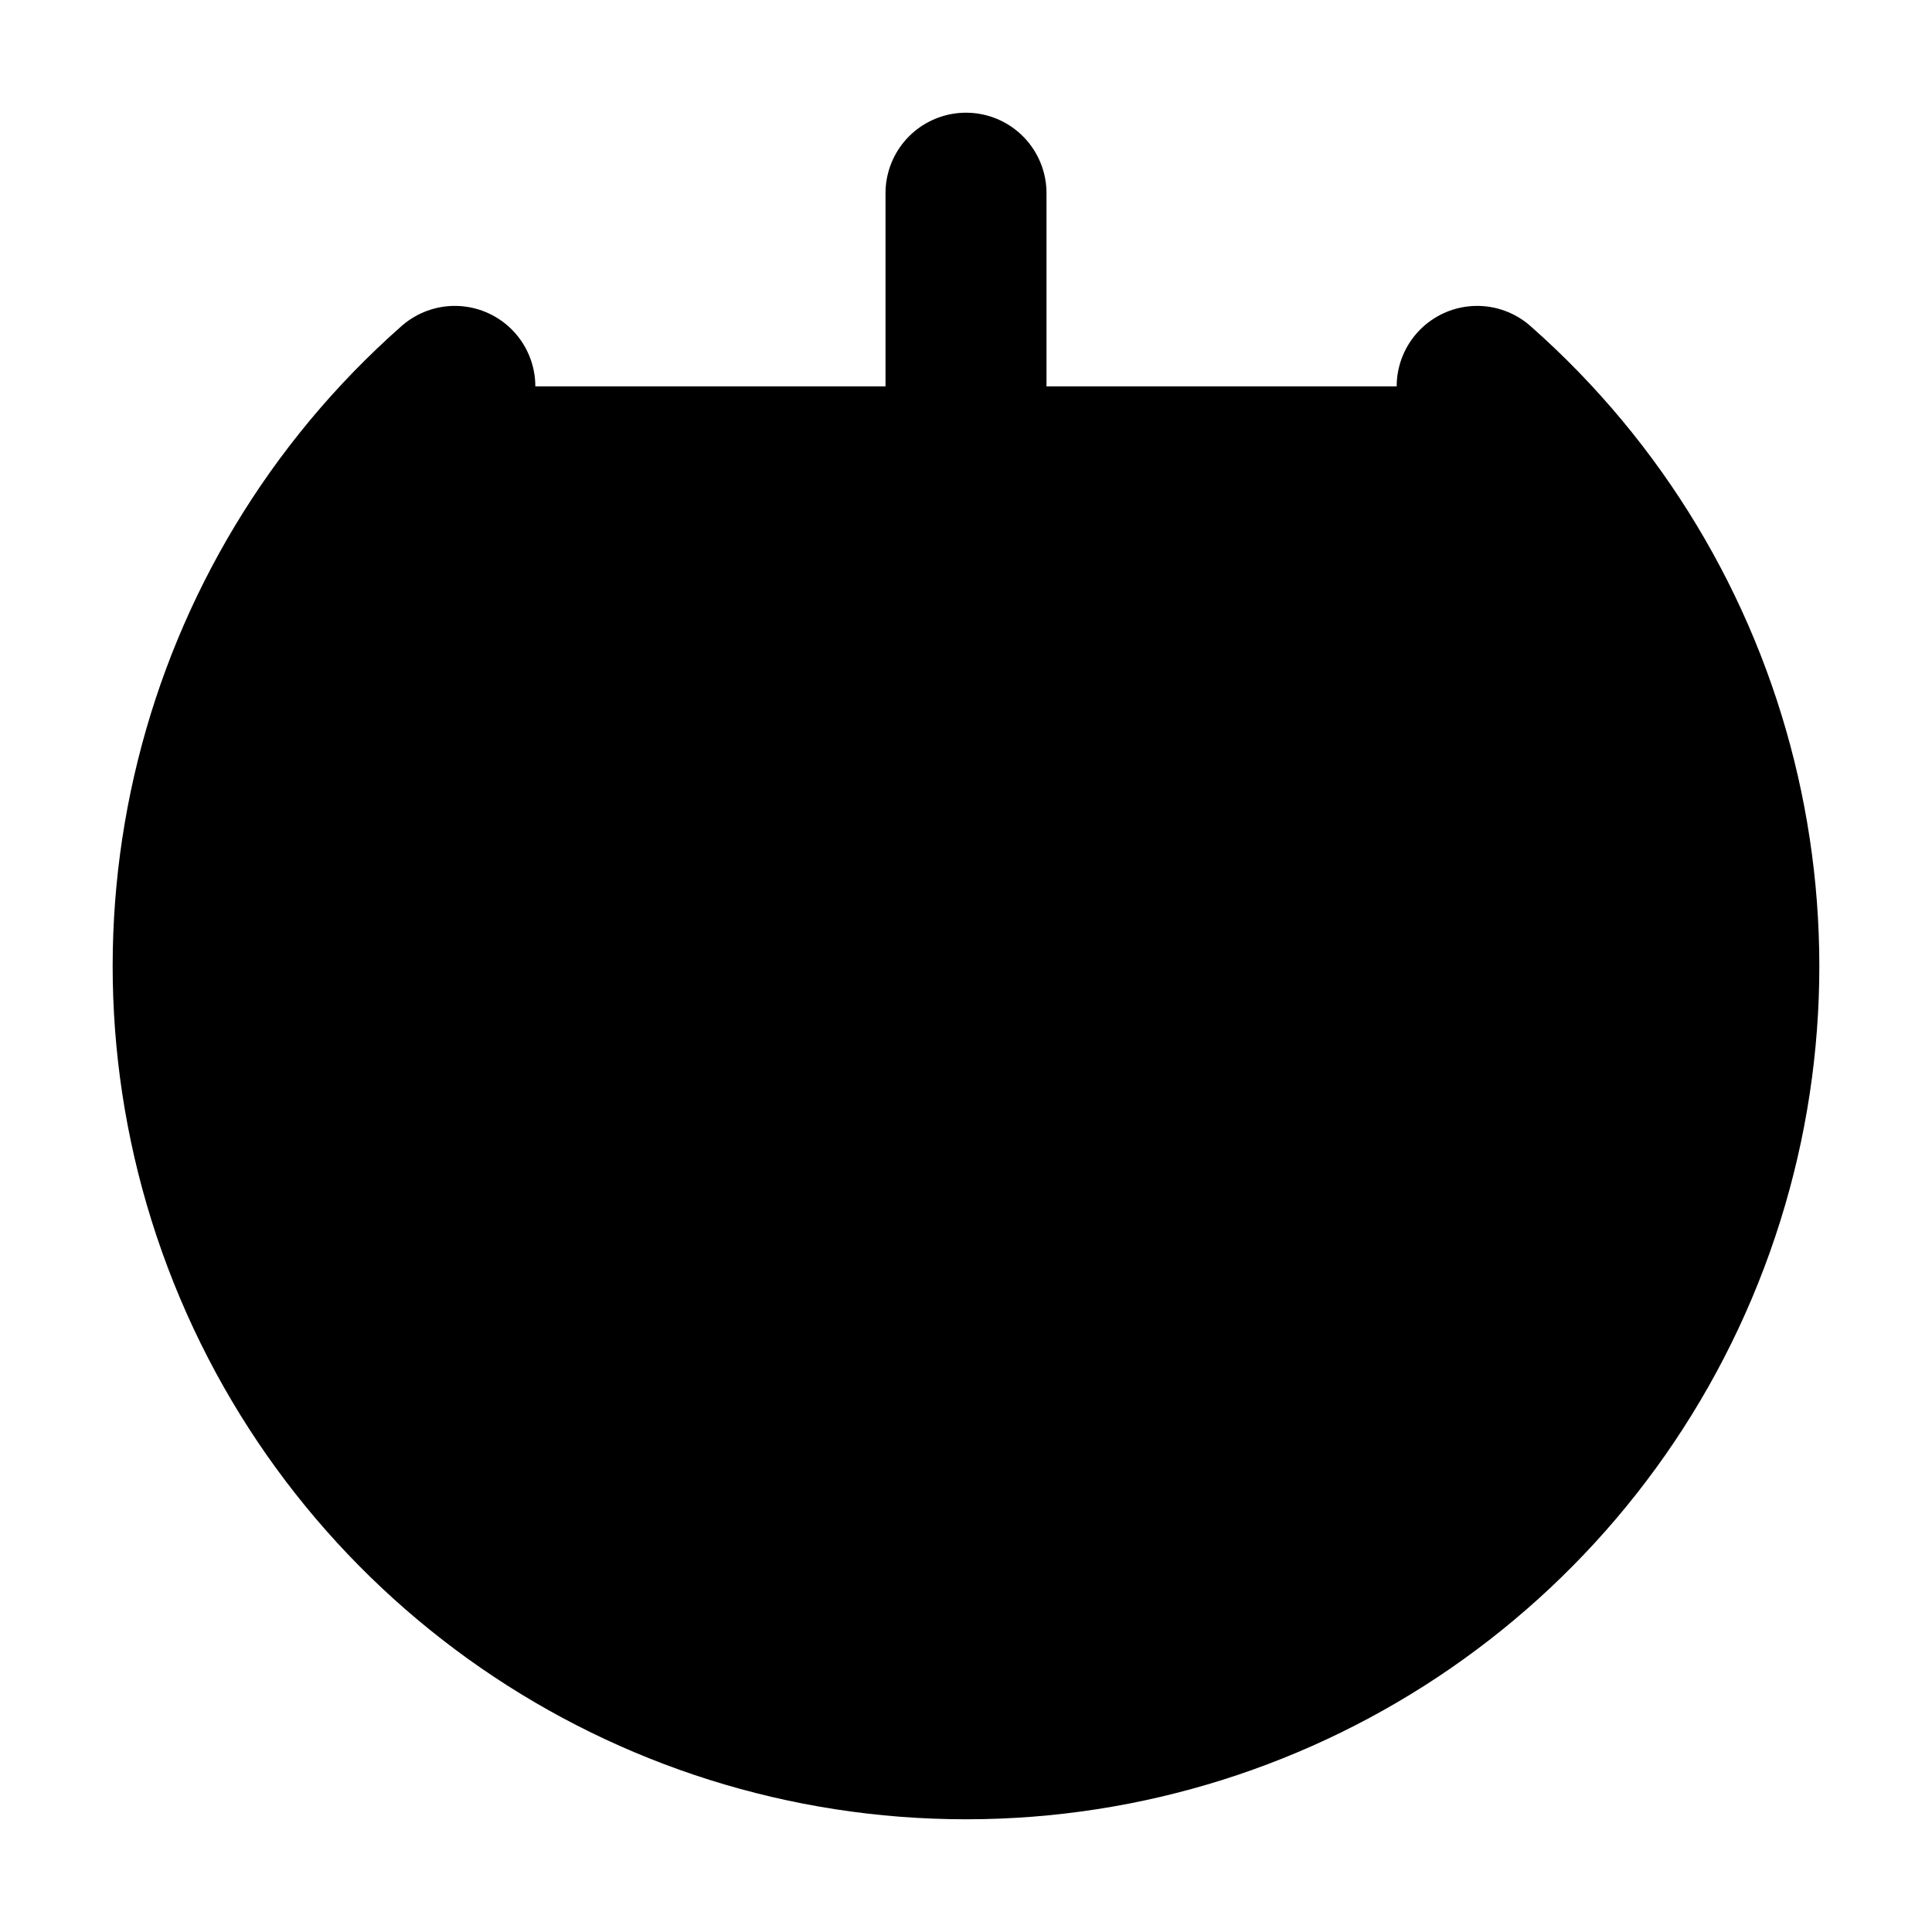
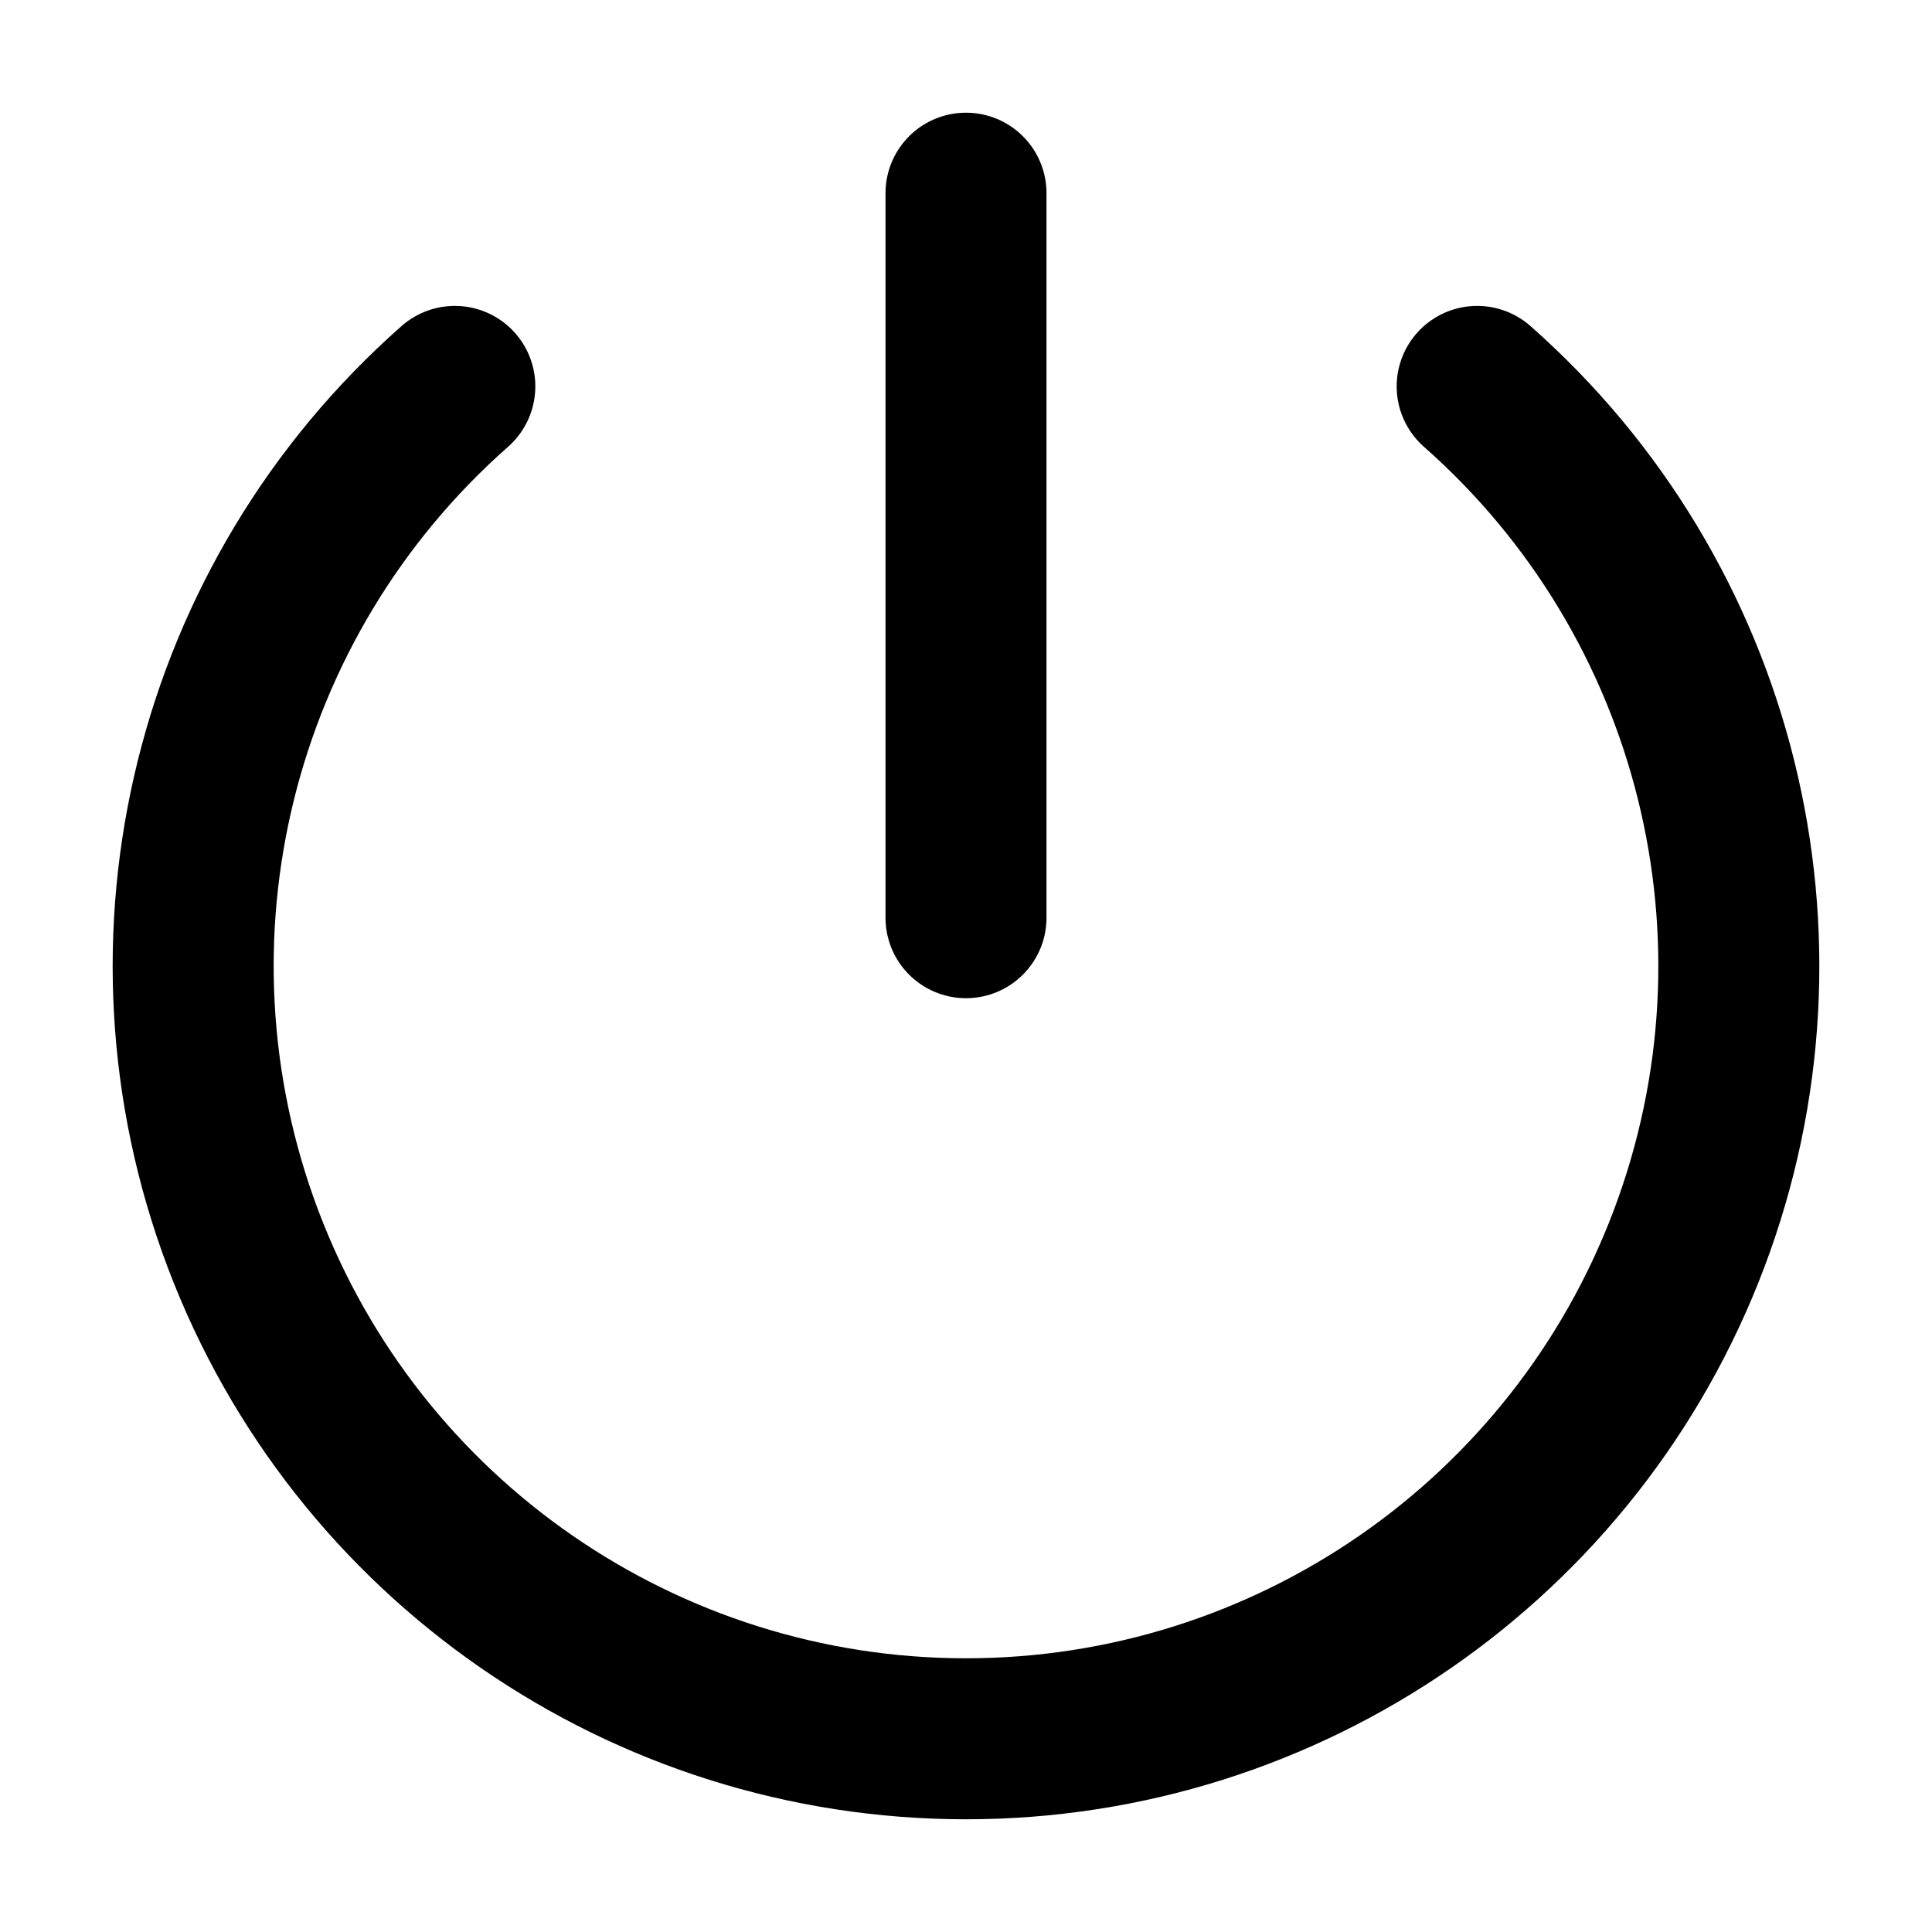
- <svg xmlns="http://www.w3.org/2000/svg" fill="currentColor" viewBox="0 0 24 24">
-   <path stroke="currentColor" stroke-linecap="round" stroke-linejoin="round" stroke-width="2" d="M12 11.4v-9M5.65 4.8a9.6 9.6 0 1 0 12.7 0" />
+ <svg xmlns="http://www.w3.org/2000/svg" viewBox="0 0 24 24" fill="none">
+   <path stroke="currentColor" stroke-linecap="round" stroke-linejoin="round" stroke-width="2" d="M12 11.4v-9M5.65 4.8a9.6 9.6 0 1 0 12.7 0" fill="none" />
</svg>
